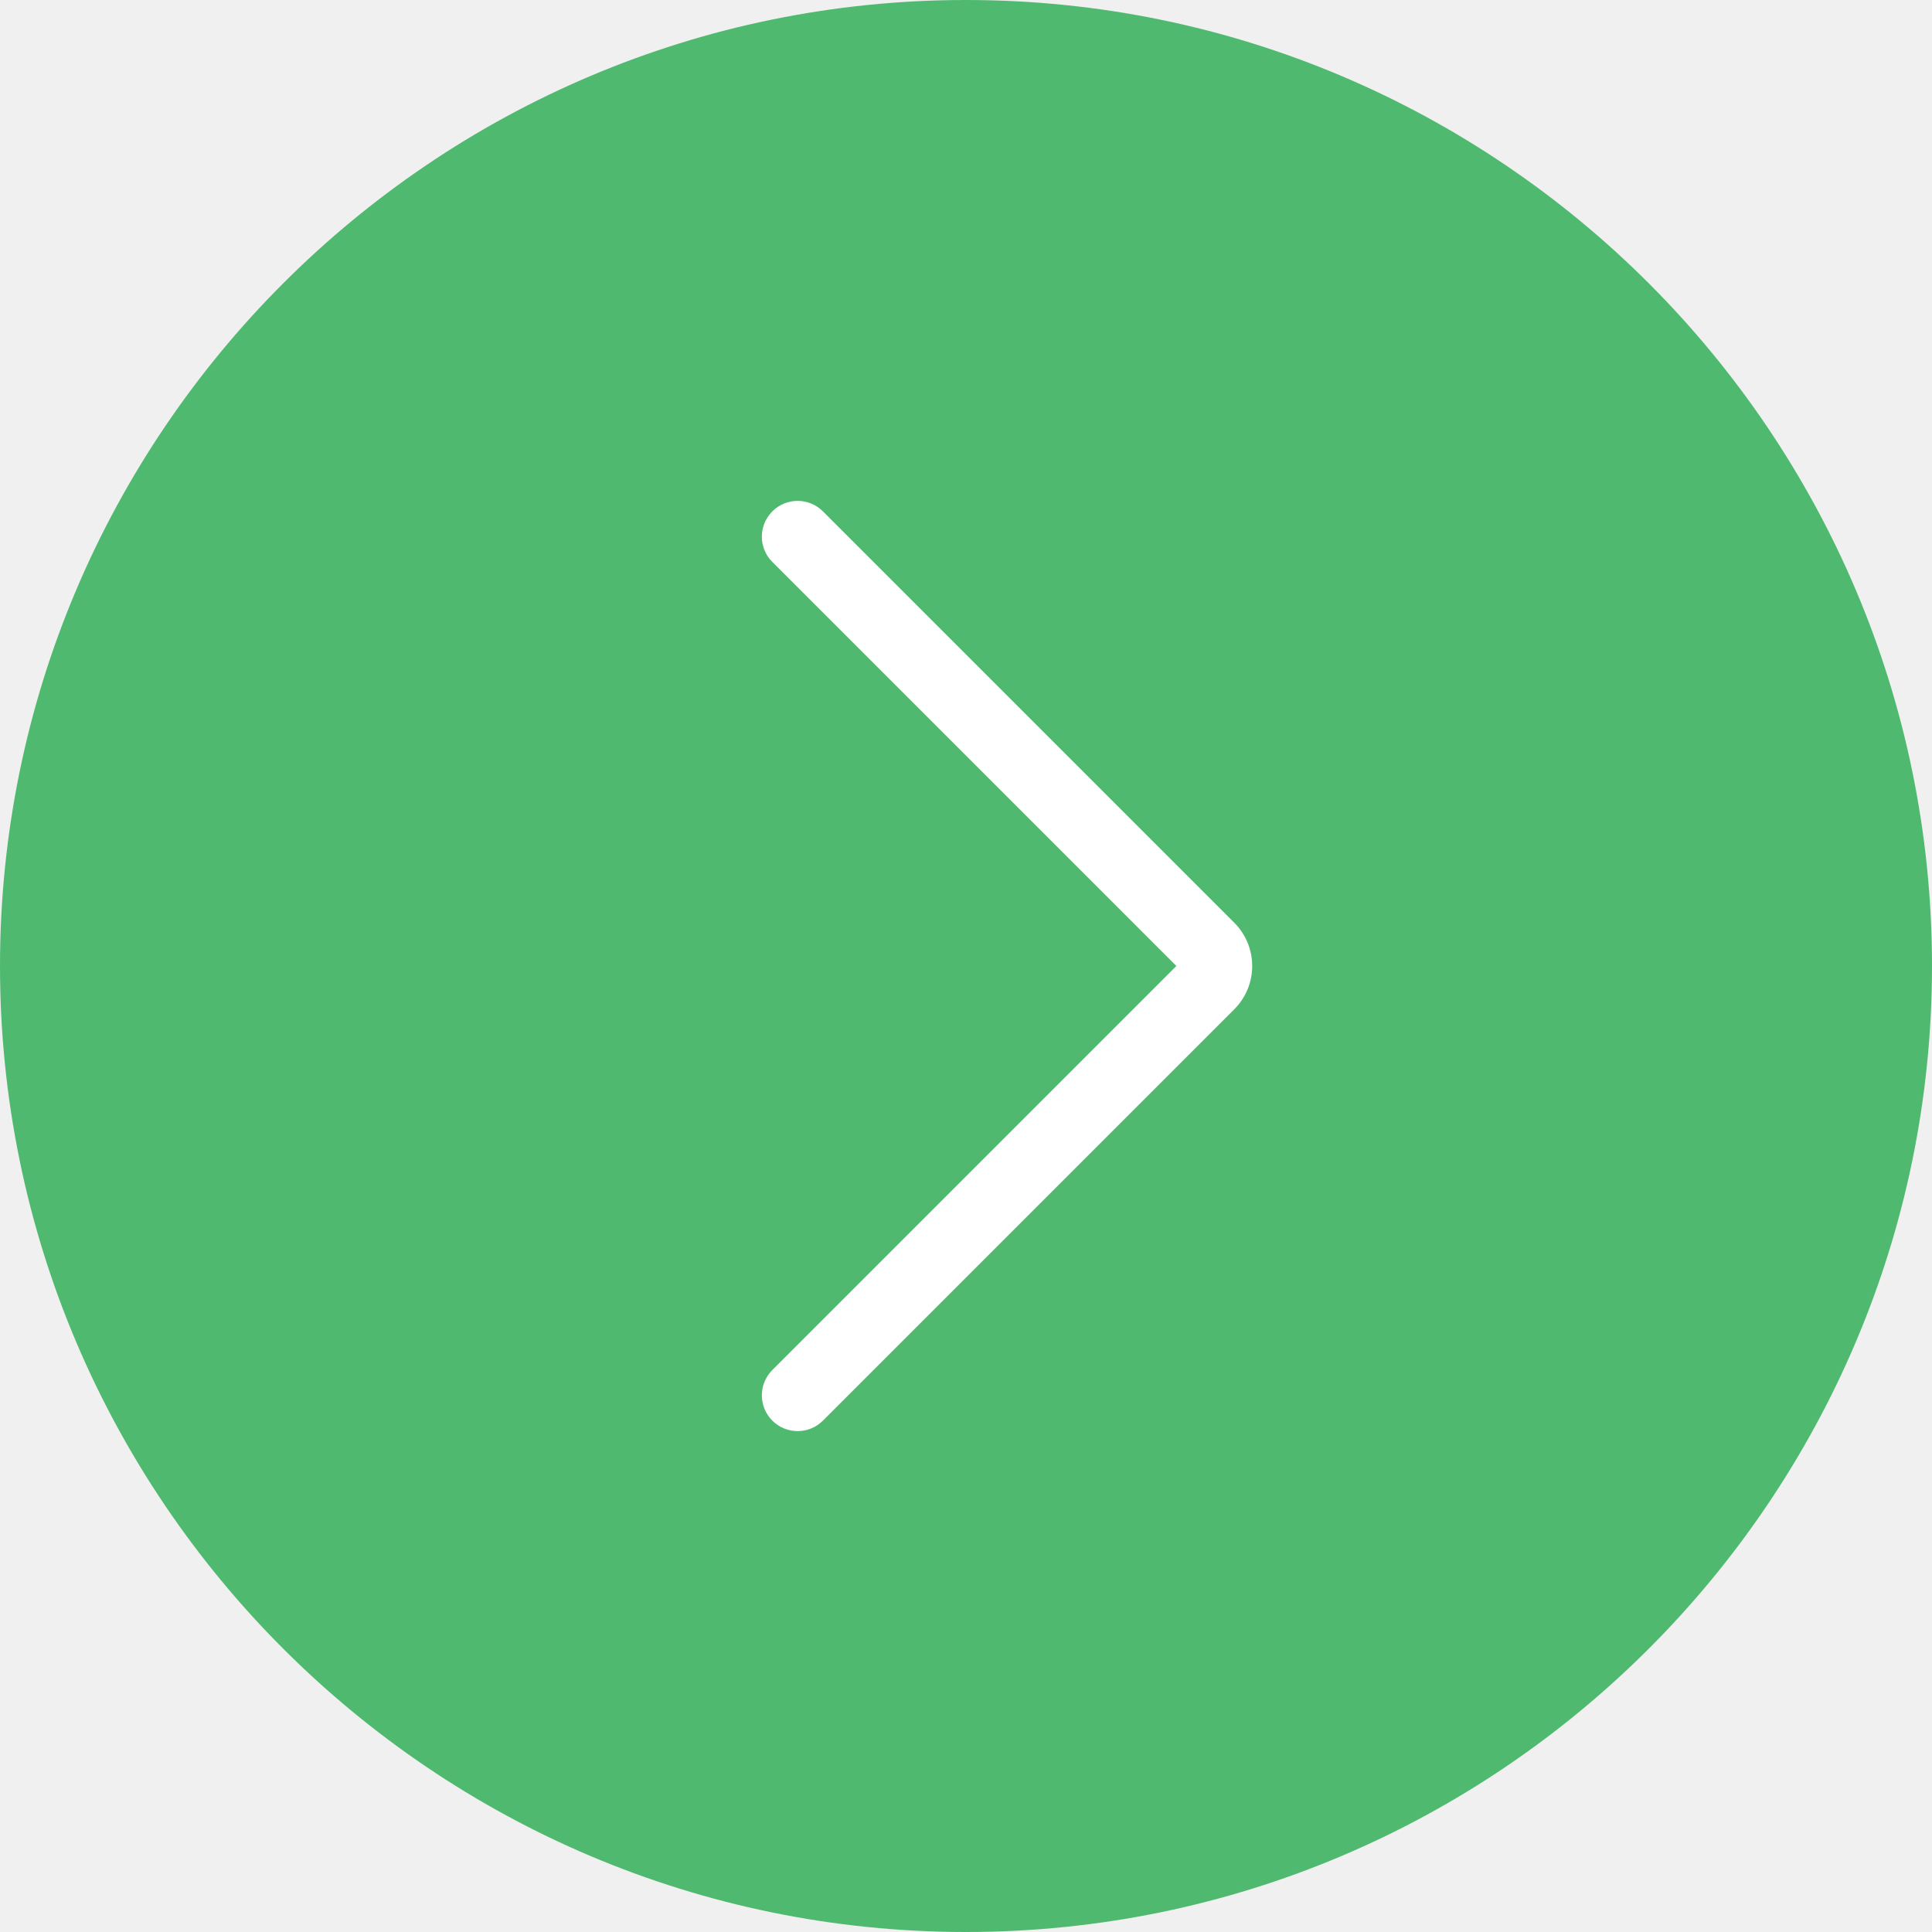
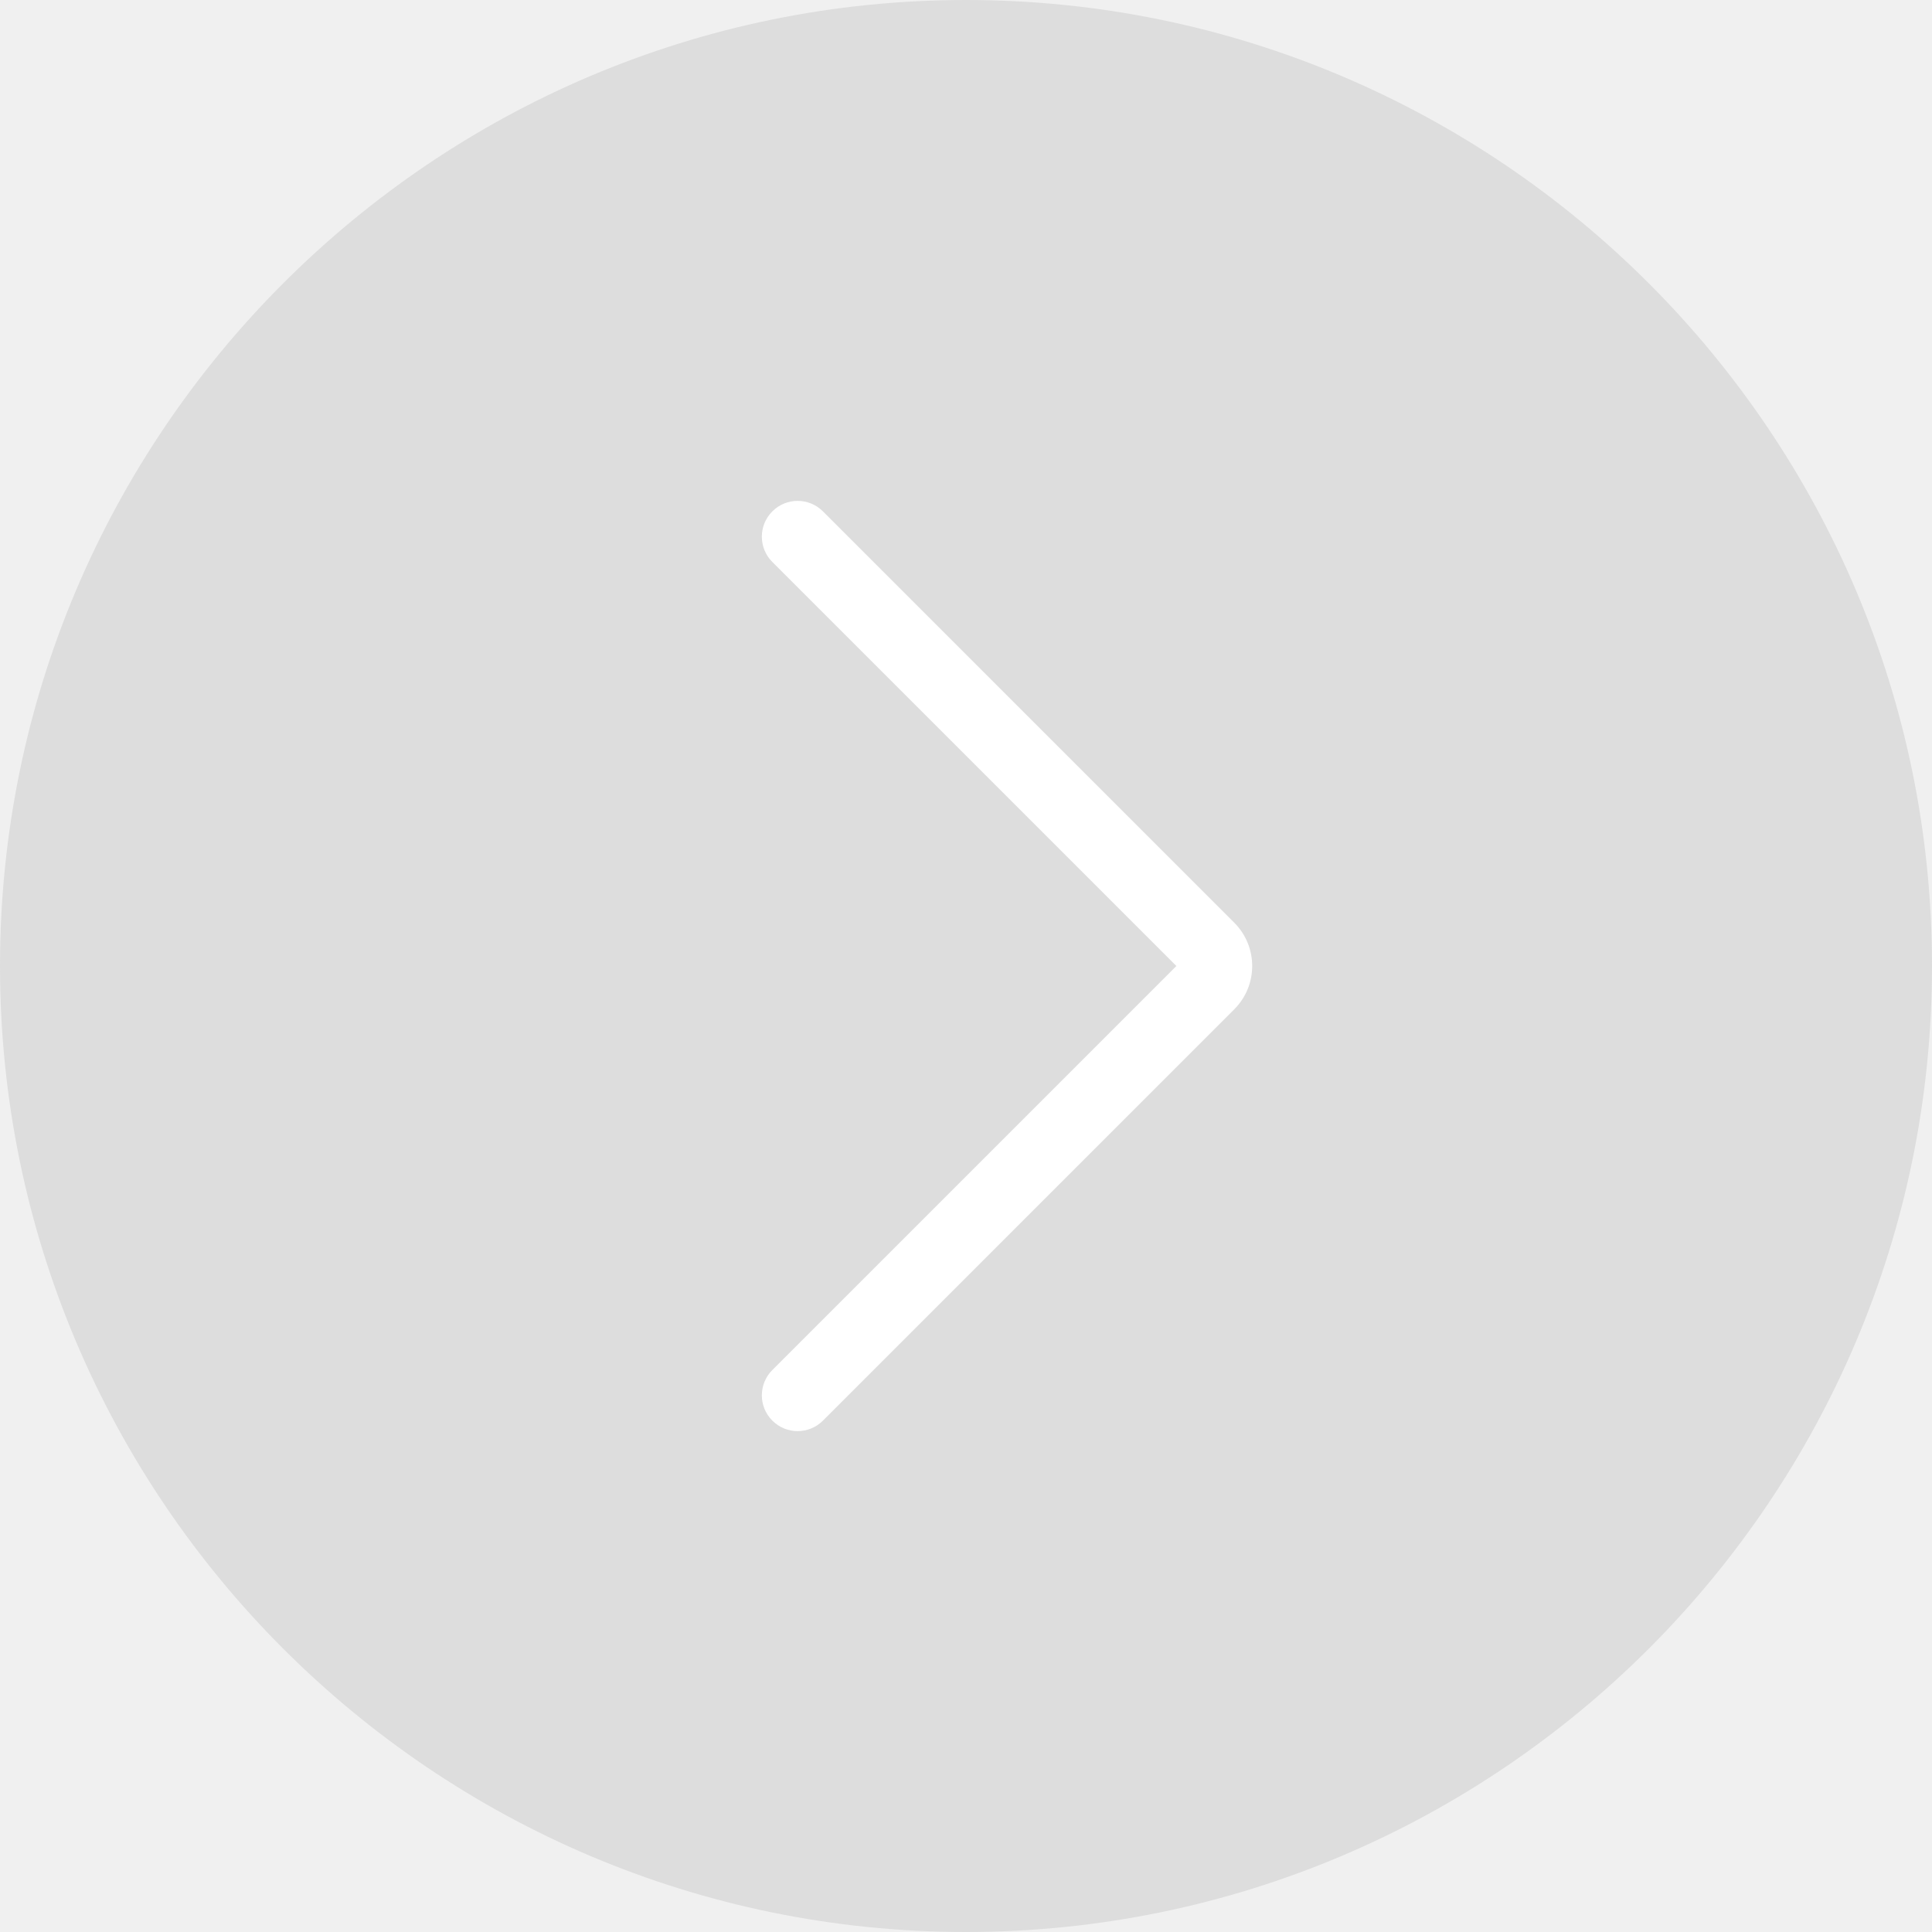
<svg xmlns="http://www.w3.org/2000/svg" version="1.1" id="Capa_1" x="0px" y="0px" viewBox="0 0 54 54" style="enable-background:new 0 0 54 54;" xml:space="preserve">
  <g>
    <g>
-       <path style="fill:#4FBA6F;" d="M27,53L27,53C12.641,53,1,41.359,1,27v0C1,12.641,12.641,1,27,1h0c14.359,0,26,11.641,26,26v0    C53,41.359,41.359,53,27,53z" />
-       <path style="fill:#4FBA6F;" d="M27,54C12.112,54,0,41.888,0,27S12.112,0,27,0s27,12.112,27,27S41.888,54,27,54z M27,2    C13.215,2,2,13.215,2,27s11.215,25,25,25s25-11.215,25-25S40.785,2,27,2z" />
+       <path style="fill:#DDDDDD;" d="M27,53L27,53C12.641,53,1,41.359,1,27v0C1,12.641,12.641,1,27,1h0c14.359,0,26,11.641,26,26v0    C53,41.359,41.359,53,27,53z" />
+       <path style="fill:#DDDDDD;" d="M27,54C12.112,54,0,41.888,0,27S12.112,0,27,0s27,12.112,27,27S41.888,54,27,54z M27,2    C13.215,2,2,13.215,2,27s11.215,25,25,25s25-11.215,25-25S40.785,2,27,2z" />
    </g>
    <path style="fill:#FFFFFF;" d="M22.294,40c-0.256,0-0.512-0.098-0.707-0.293c-0.391-0.391-0.391-1.023,0-1.414L32.88,27   L21.587,15.707c-0.391-0.391-0.391-1.023,0-1.414s1.023-0.391,1.414,0l11.498,11.498c0.667,0.667,0.667,1.751,0,2.418   L23.001,39.707C22.806,39.902,22.55,40,22.294,40z" />
  </g>
-   <g>
- </g>
-   <g>
- </g>
-   <g>
- </g>
-   <g>
- </g>
-   <g>
- </g>
-   <g>
- </g>
-   <g>
- </g>
-   <g>
- </g>
-   <g>
- </g>
-   <g>
- </g>
-   <g>
- </g>
-   <g>
- </g>
-   <g>
- </g>
-   <g>
- </g>
-   <g>
- </g>
</svg>
